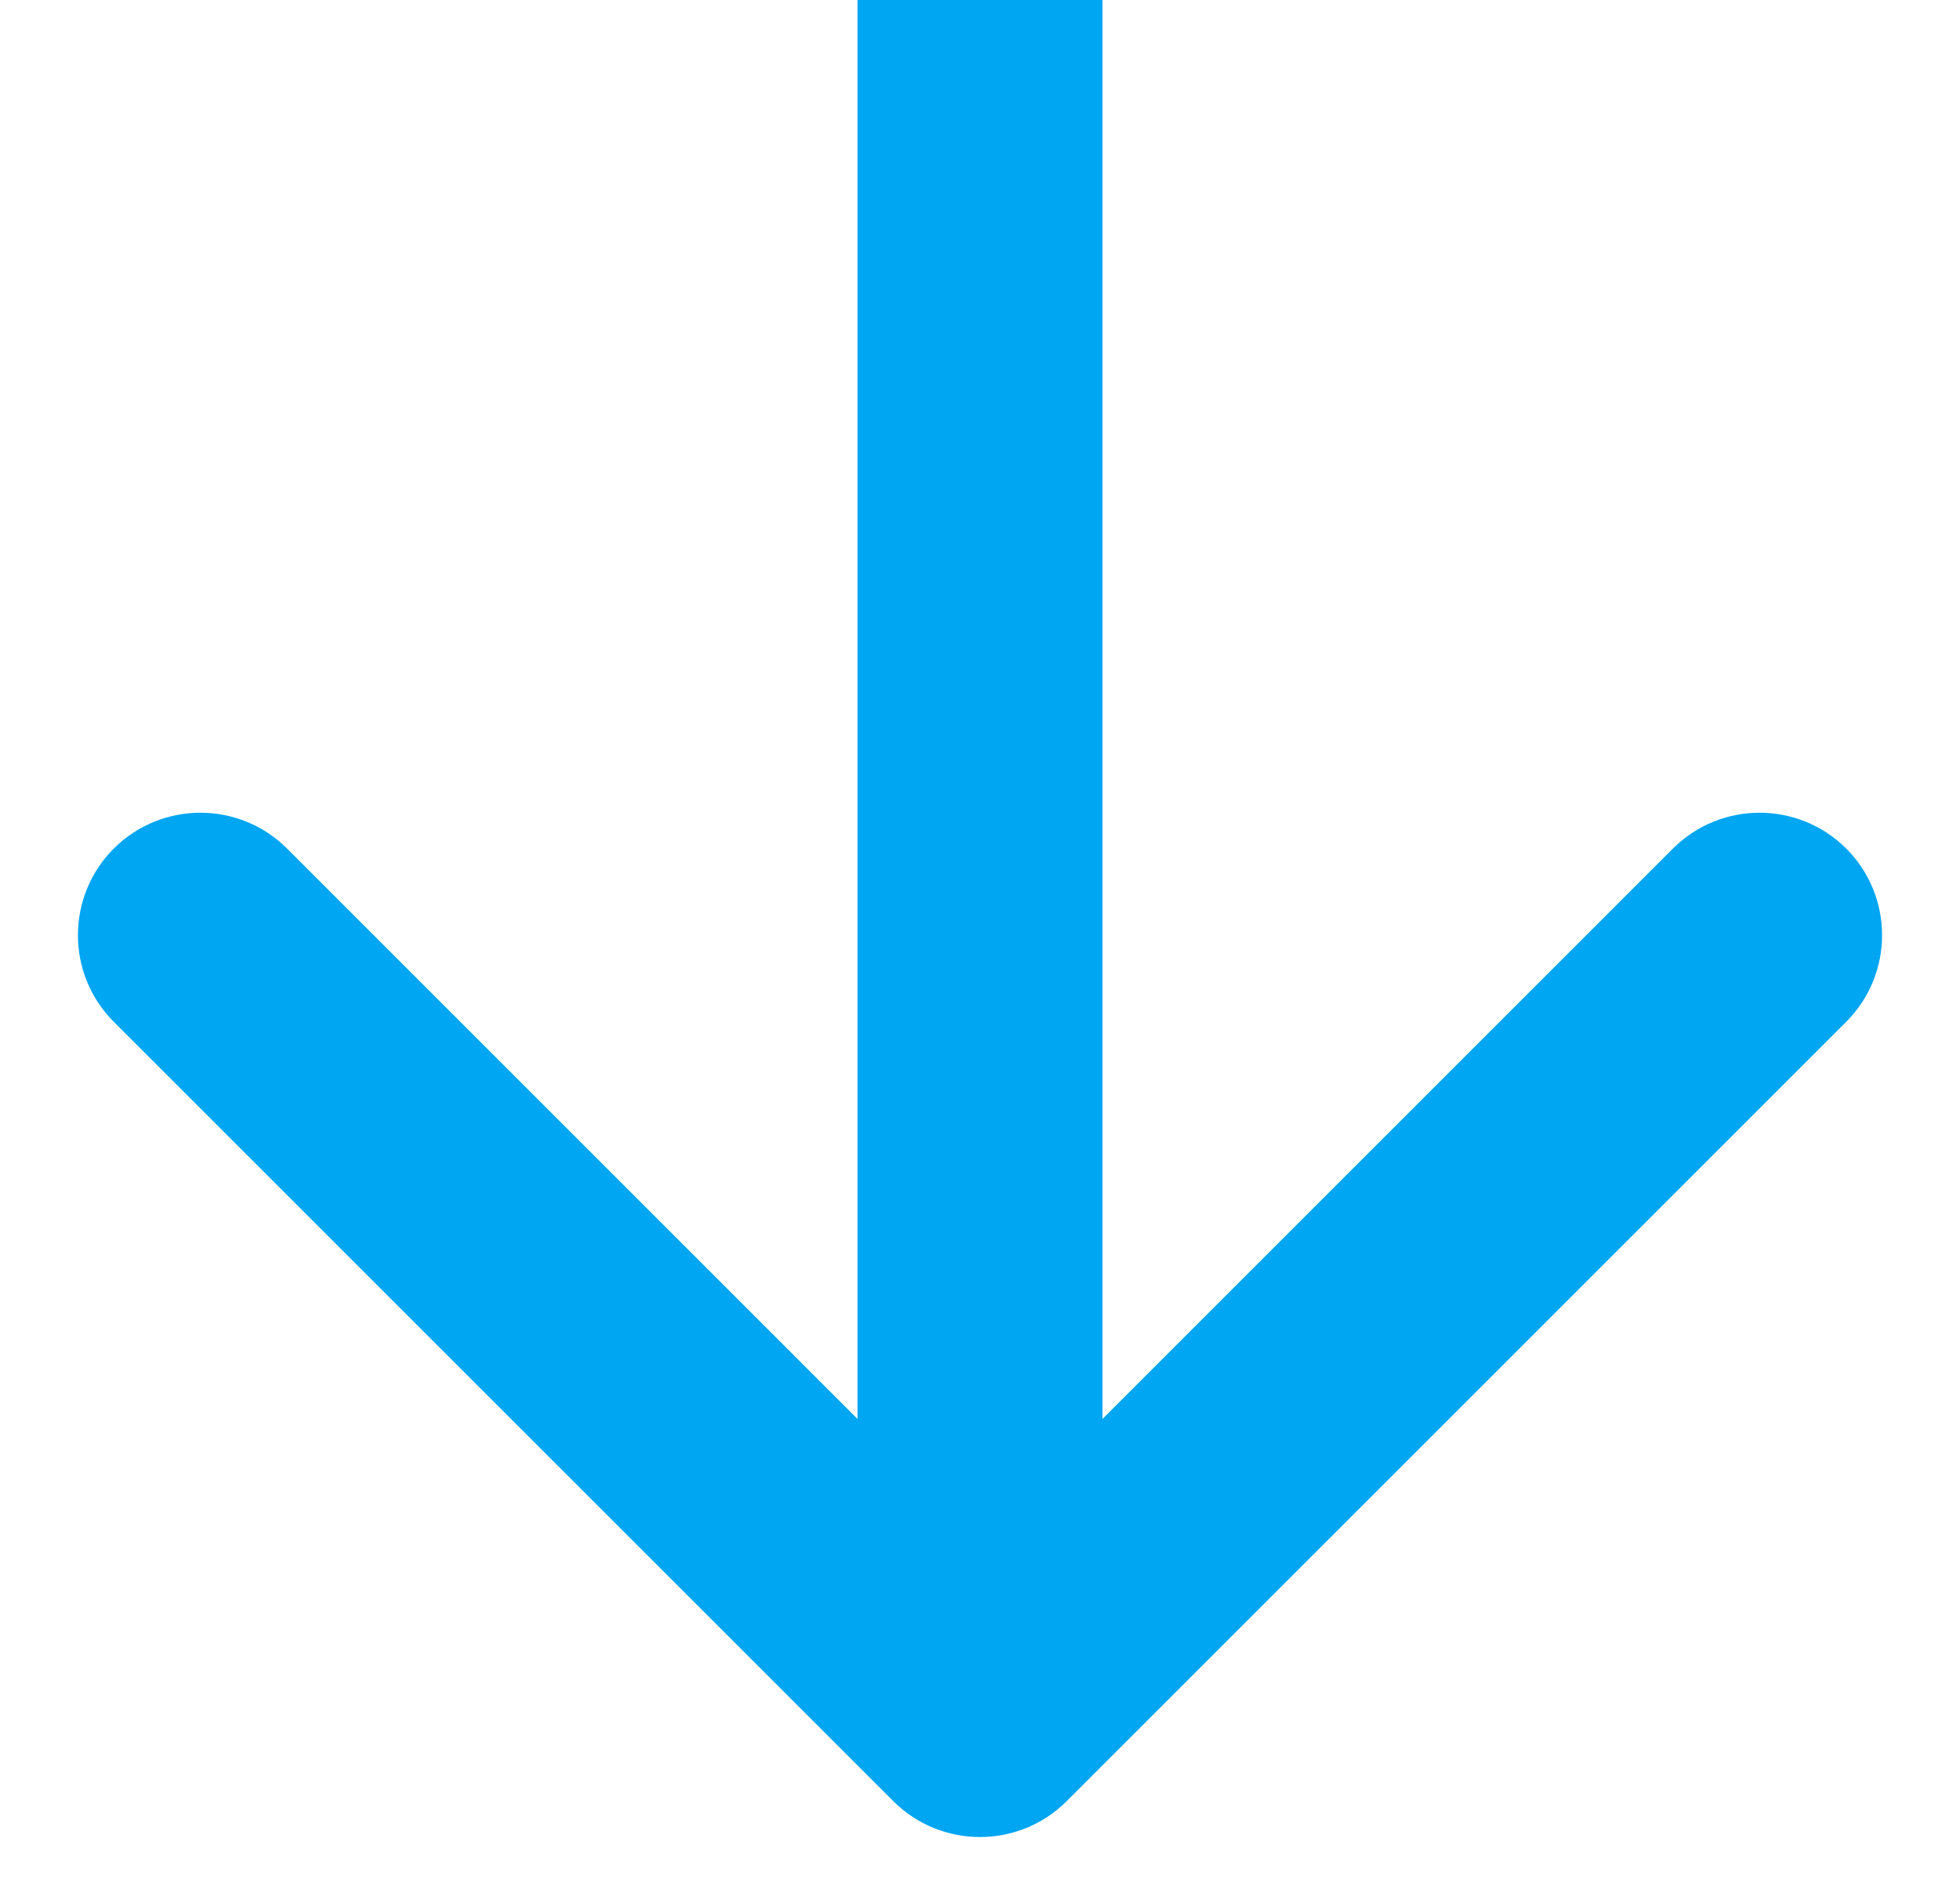
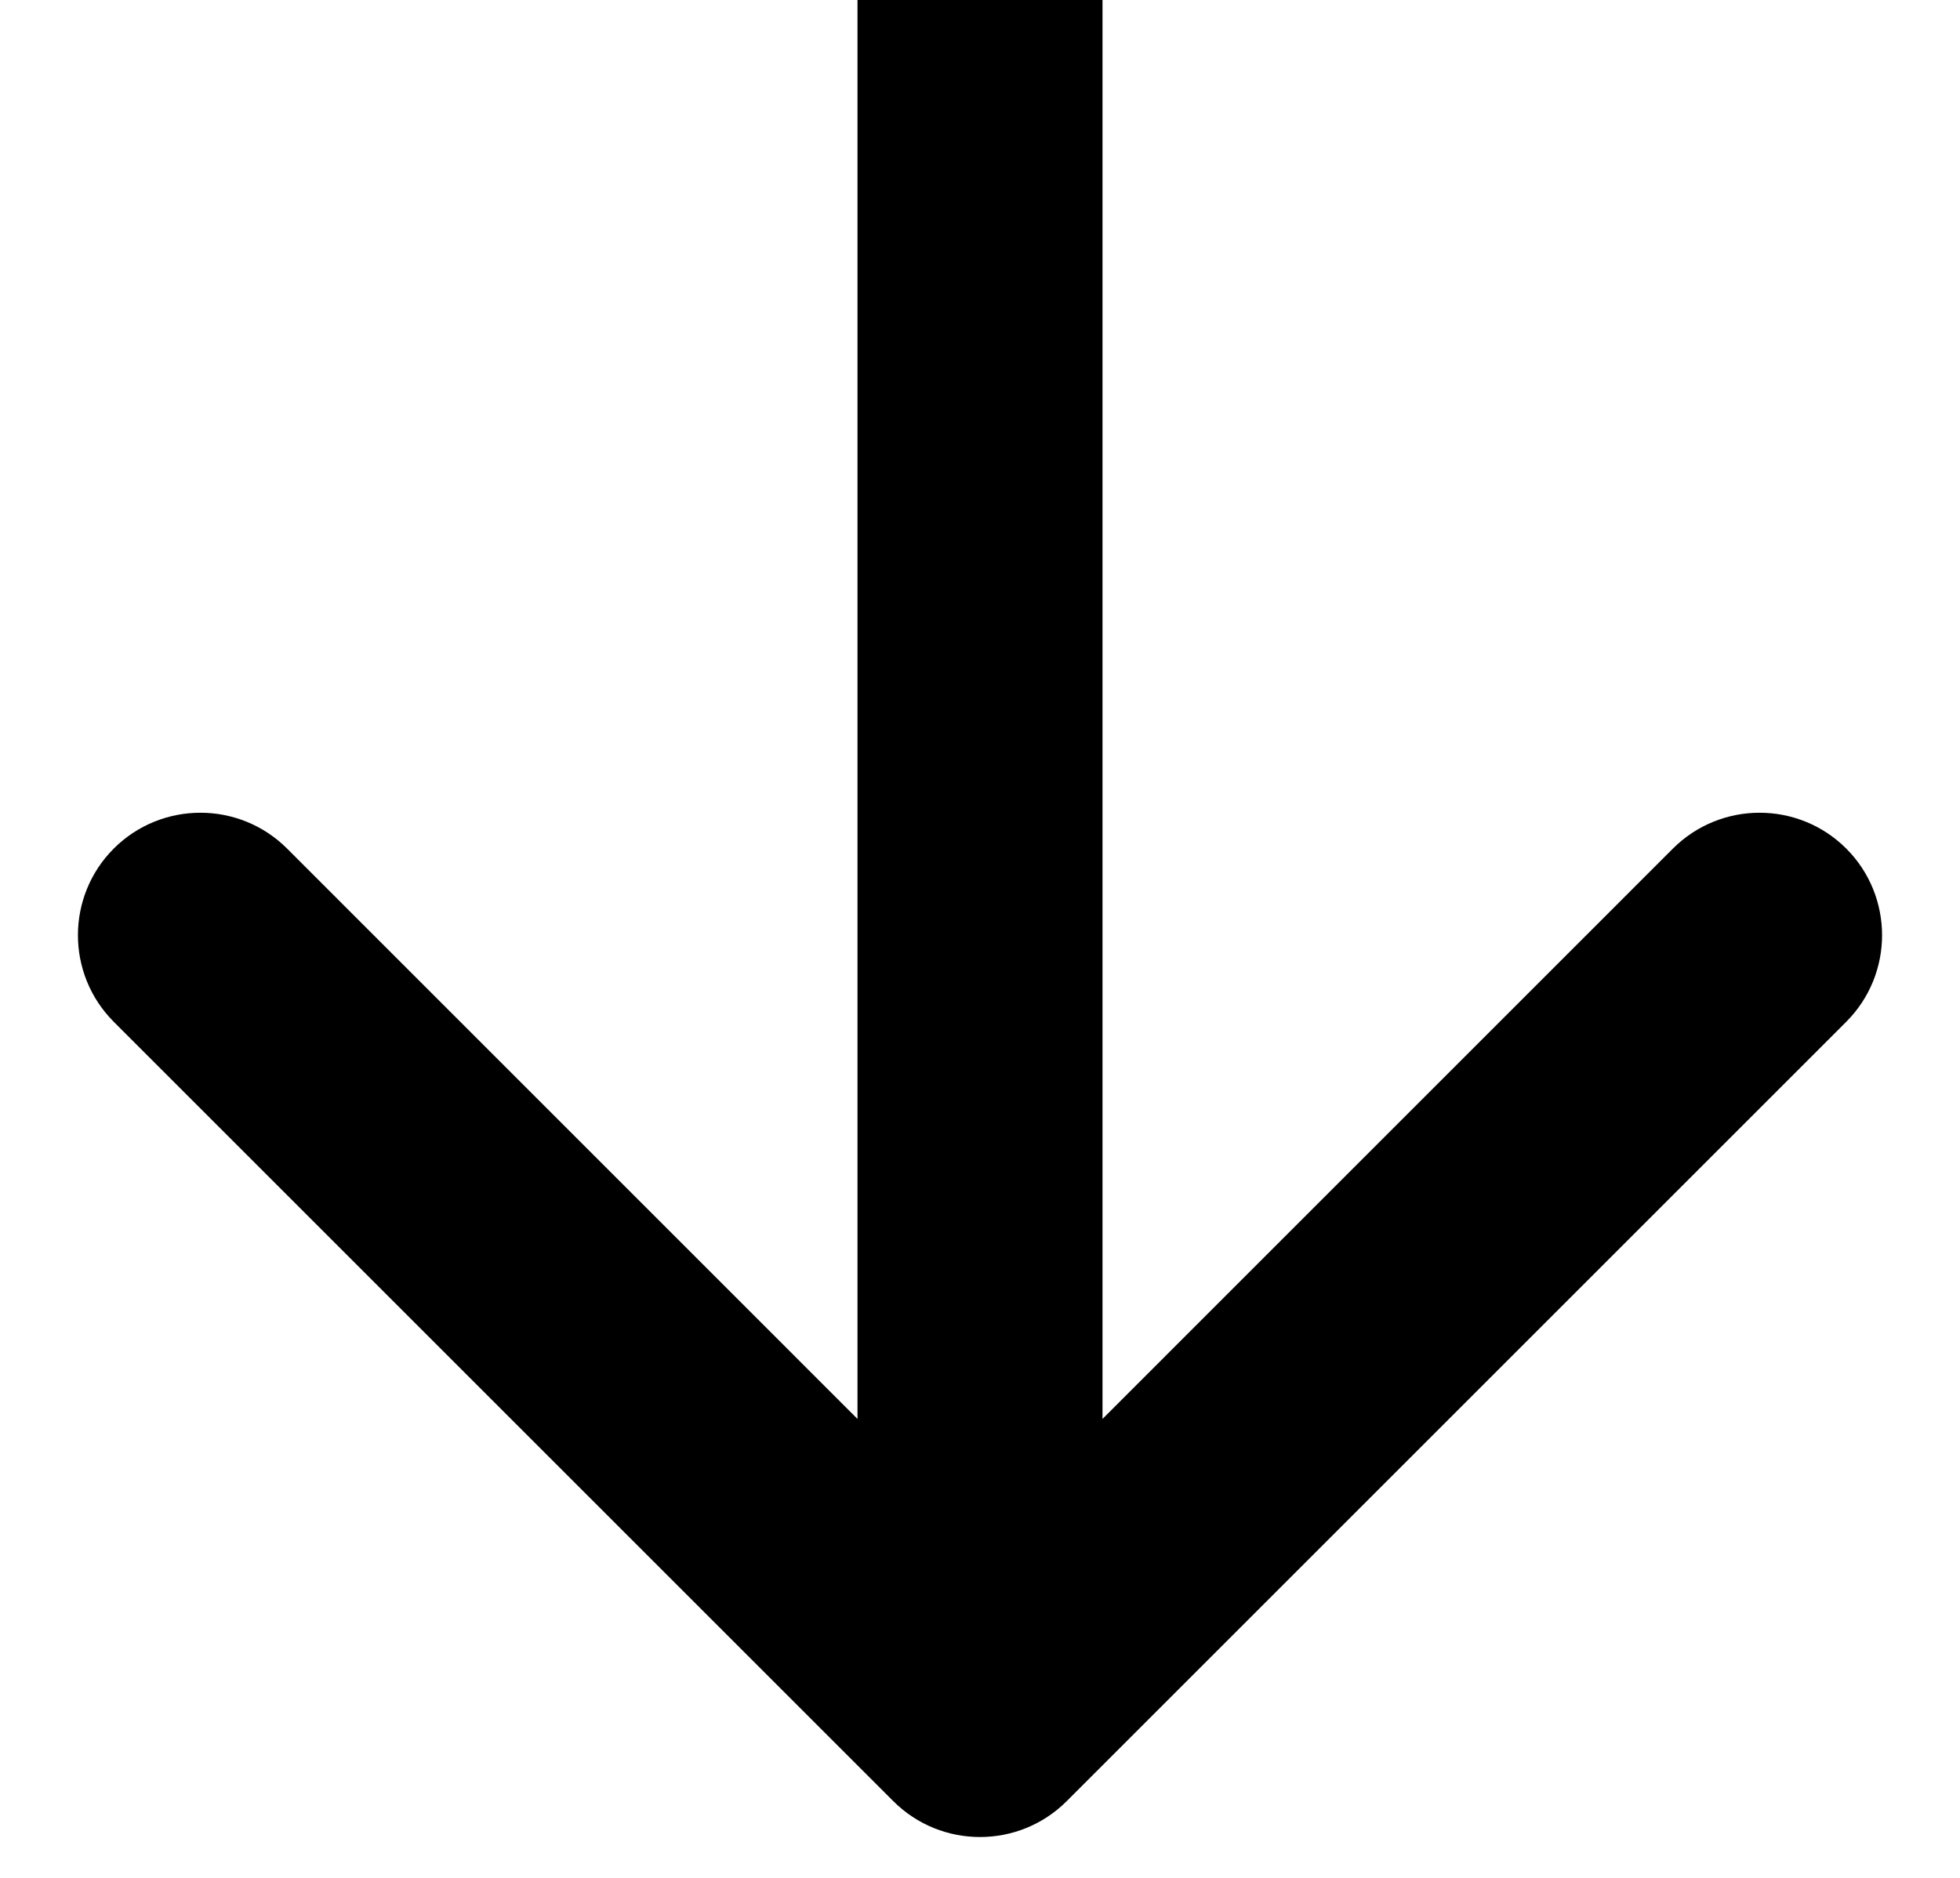
<svg xmlns="http://www.w3.org/2000/svg" width="24" height="23" viewBox="0 0 24 23" fill="none">
-   <path d="M10.939 22.061C11.525 22.646 12.475 22.646 13.061 22.061L22.607 12.515C23.192 11.929 23.192 10.979 22.607 10.393C22.021 9.808 21.071 9.808 20.485 10.393L12 18.879L3.515 10.393C2.929 9.808 1.979 9.808 1.393 10.393C0.808 10.979 0.808 11.929 1.393 12.515L10.939 22.061ZM10.5 6.55671e-08L10.5 21L13.5 21L13.5 -6.55671e-08L10.5 6.55671e-08Z" fill="#00A6F2" />
+   <path d="M10.939 22.061C11.525 22.646 12.475 22.646 13.061 22.061L22.607 12.515C23.192 11.929 23.192 10.979 22.607 10.393C22.021 9.808 21.071 9.808 20.485 10.393L12 18.879L3.515 10.393C2.929 9.808 1.979 9.808 1.393 10.393C0.808 10.979 0.808 11.929 1.393 12.515L10.939 22.061ZM10.5 6.55671e-08L10.5 21L13.5 21L13.5 -6.55671e-08L10.5 6.55671e-08Z" fill="currentColor" />
</svg>
